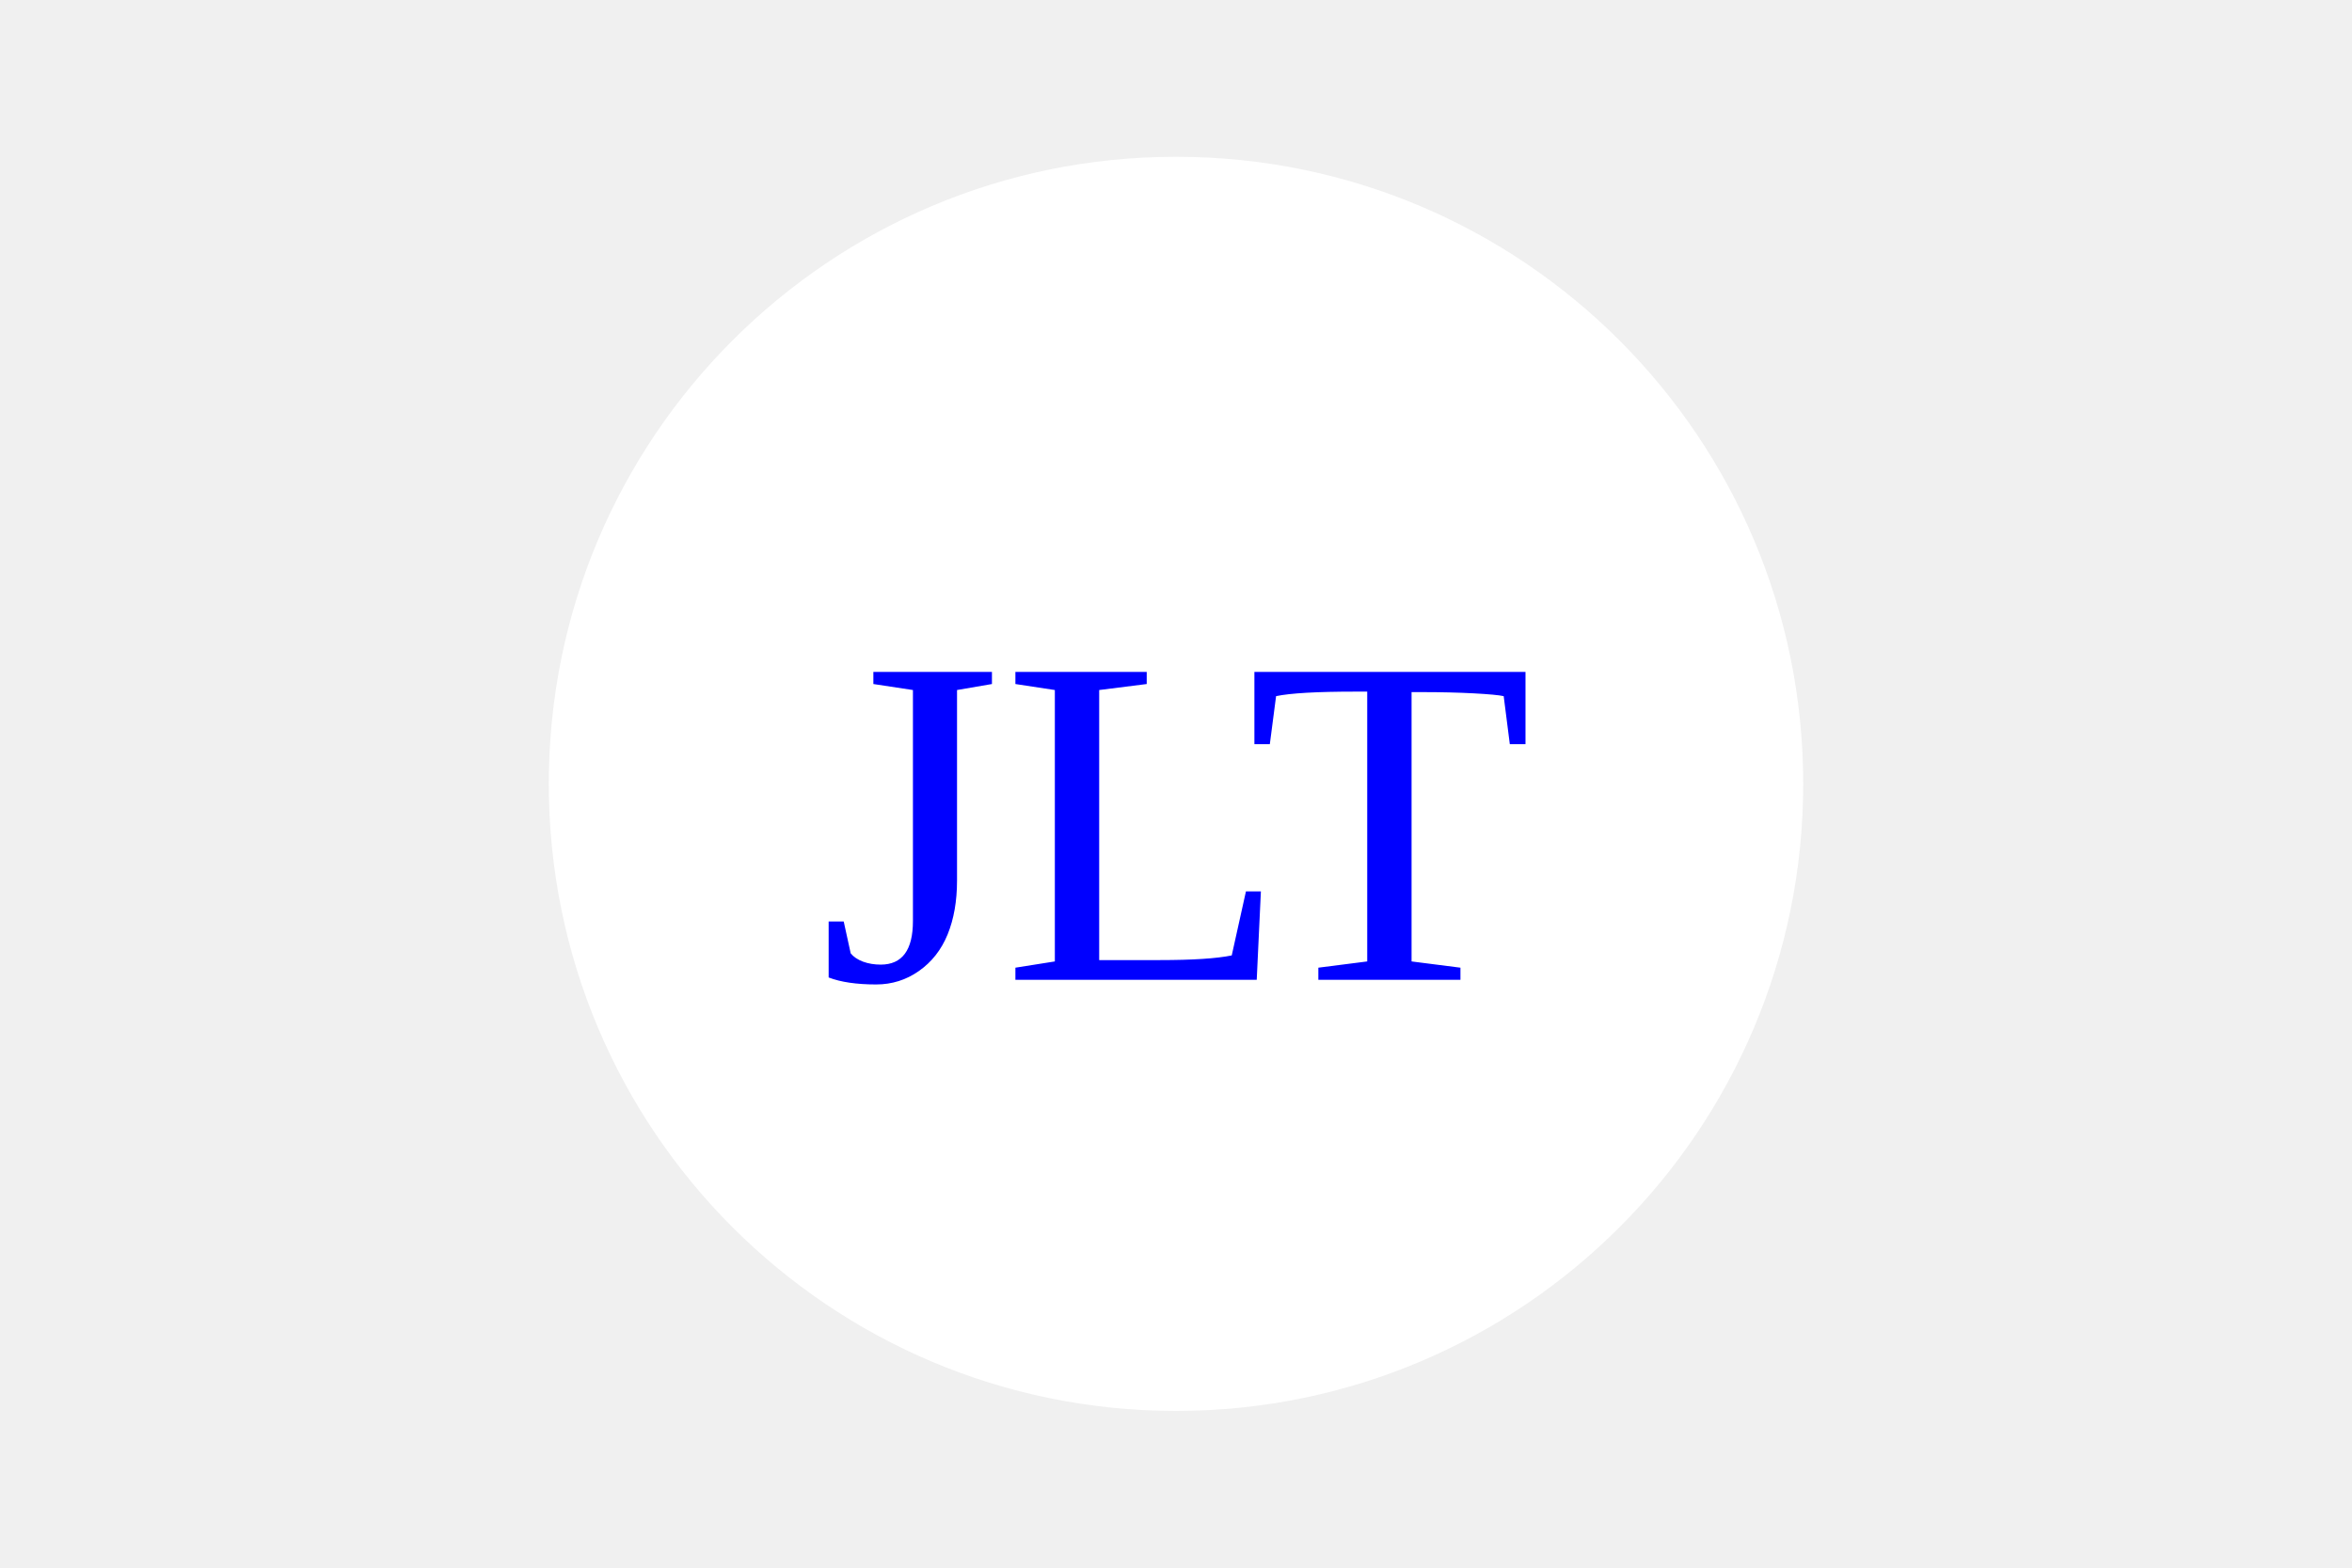
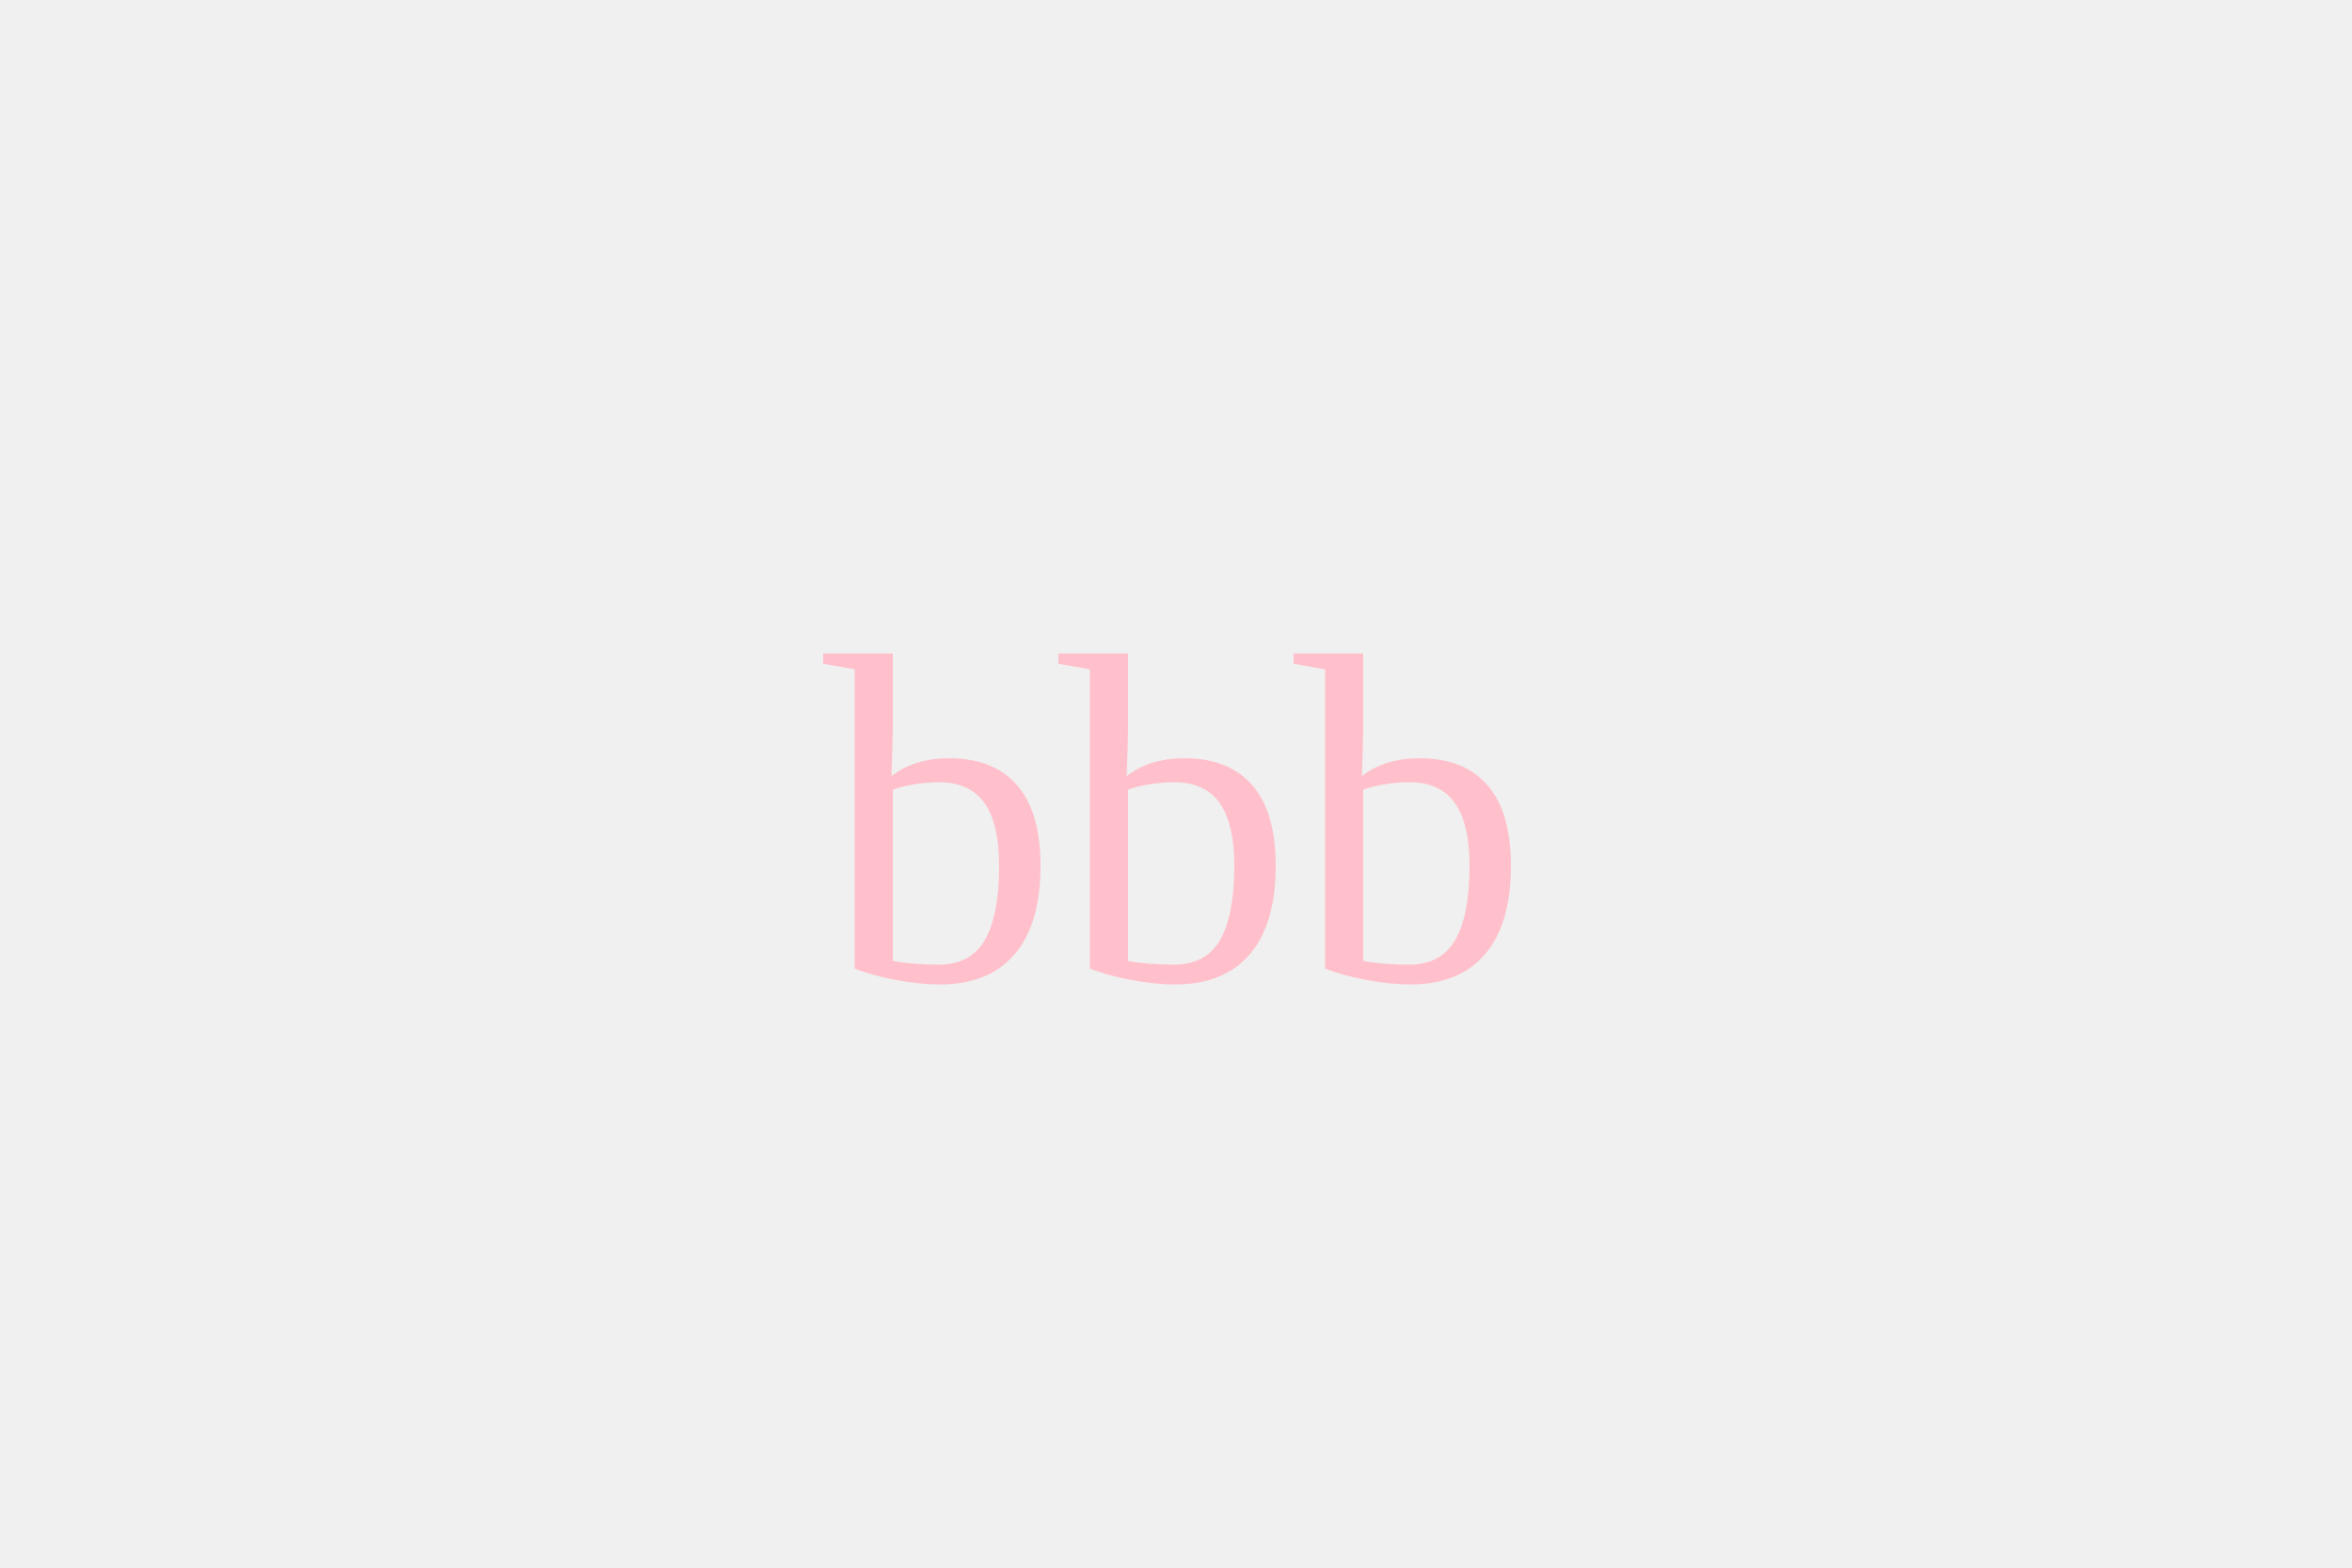
<svg xmlns="http://www.w3.org/2000/svg" version="1.1" width="300" height="200">
-   <circle cx="150" cy="100" r="80" fill="white" />
-   <text x="150" y="125" font-size="60" text-anchor="middle" fill="blue">JLT</text>
+   <rect x="50" y="50" fill="black" />
+   <text x="150" y="125" font-size="60" text-anchor="middle" fill="pink">bbb</text>
</svg>
